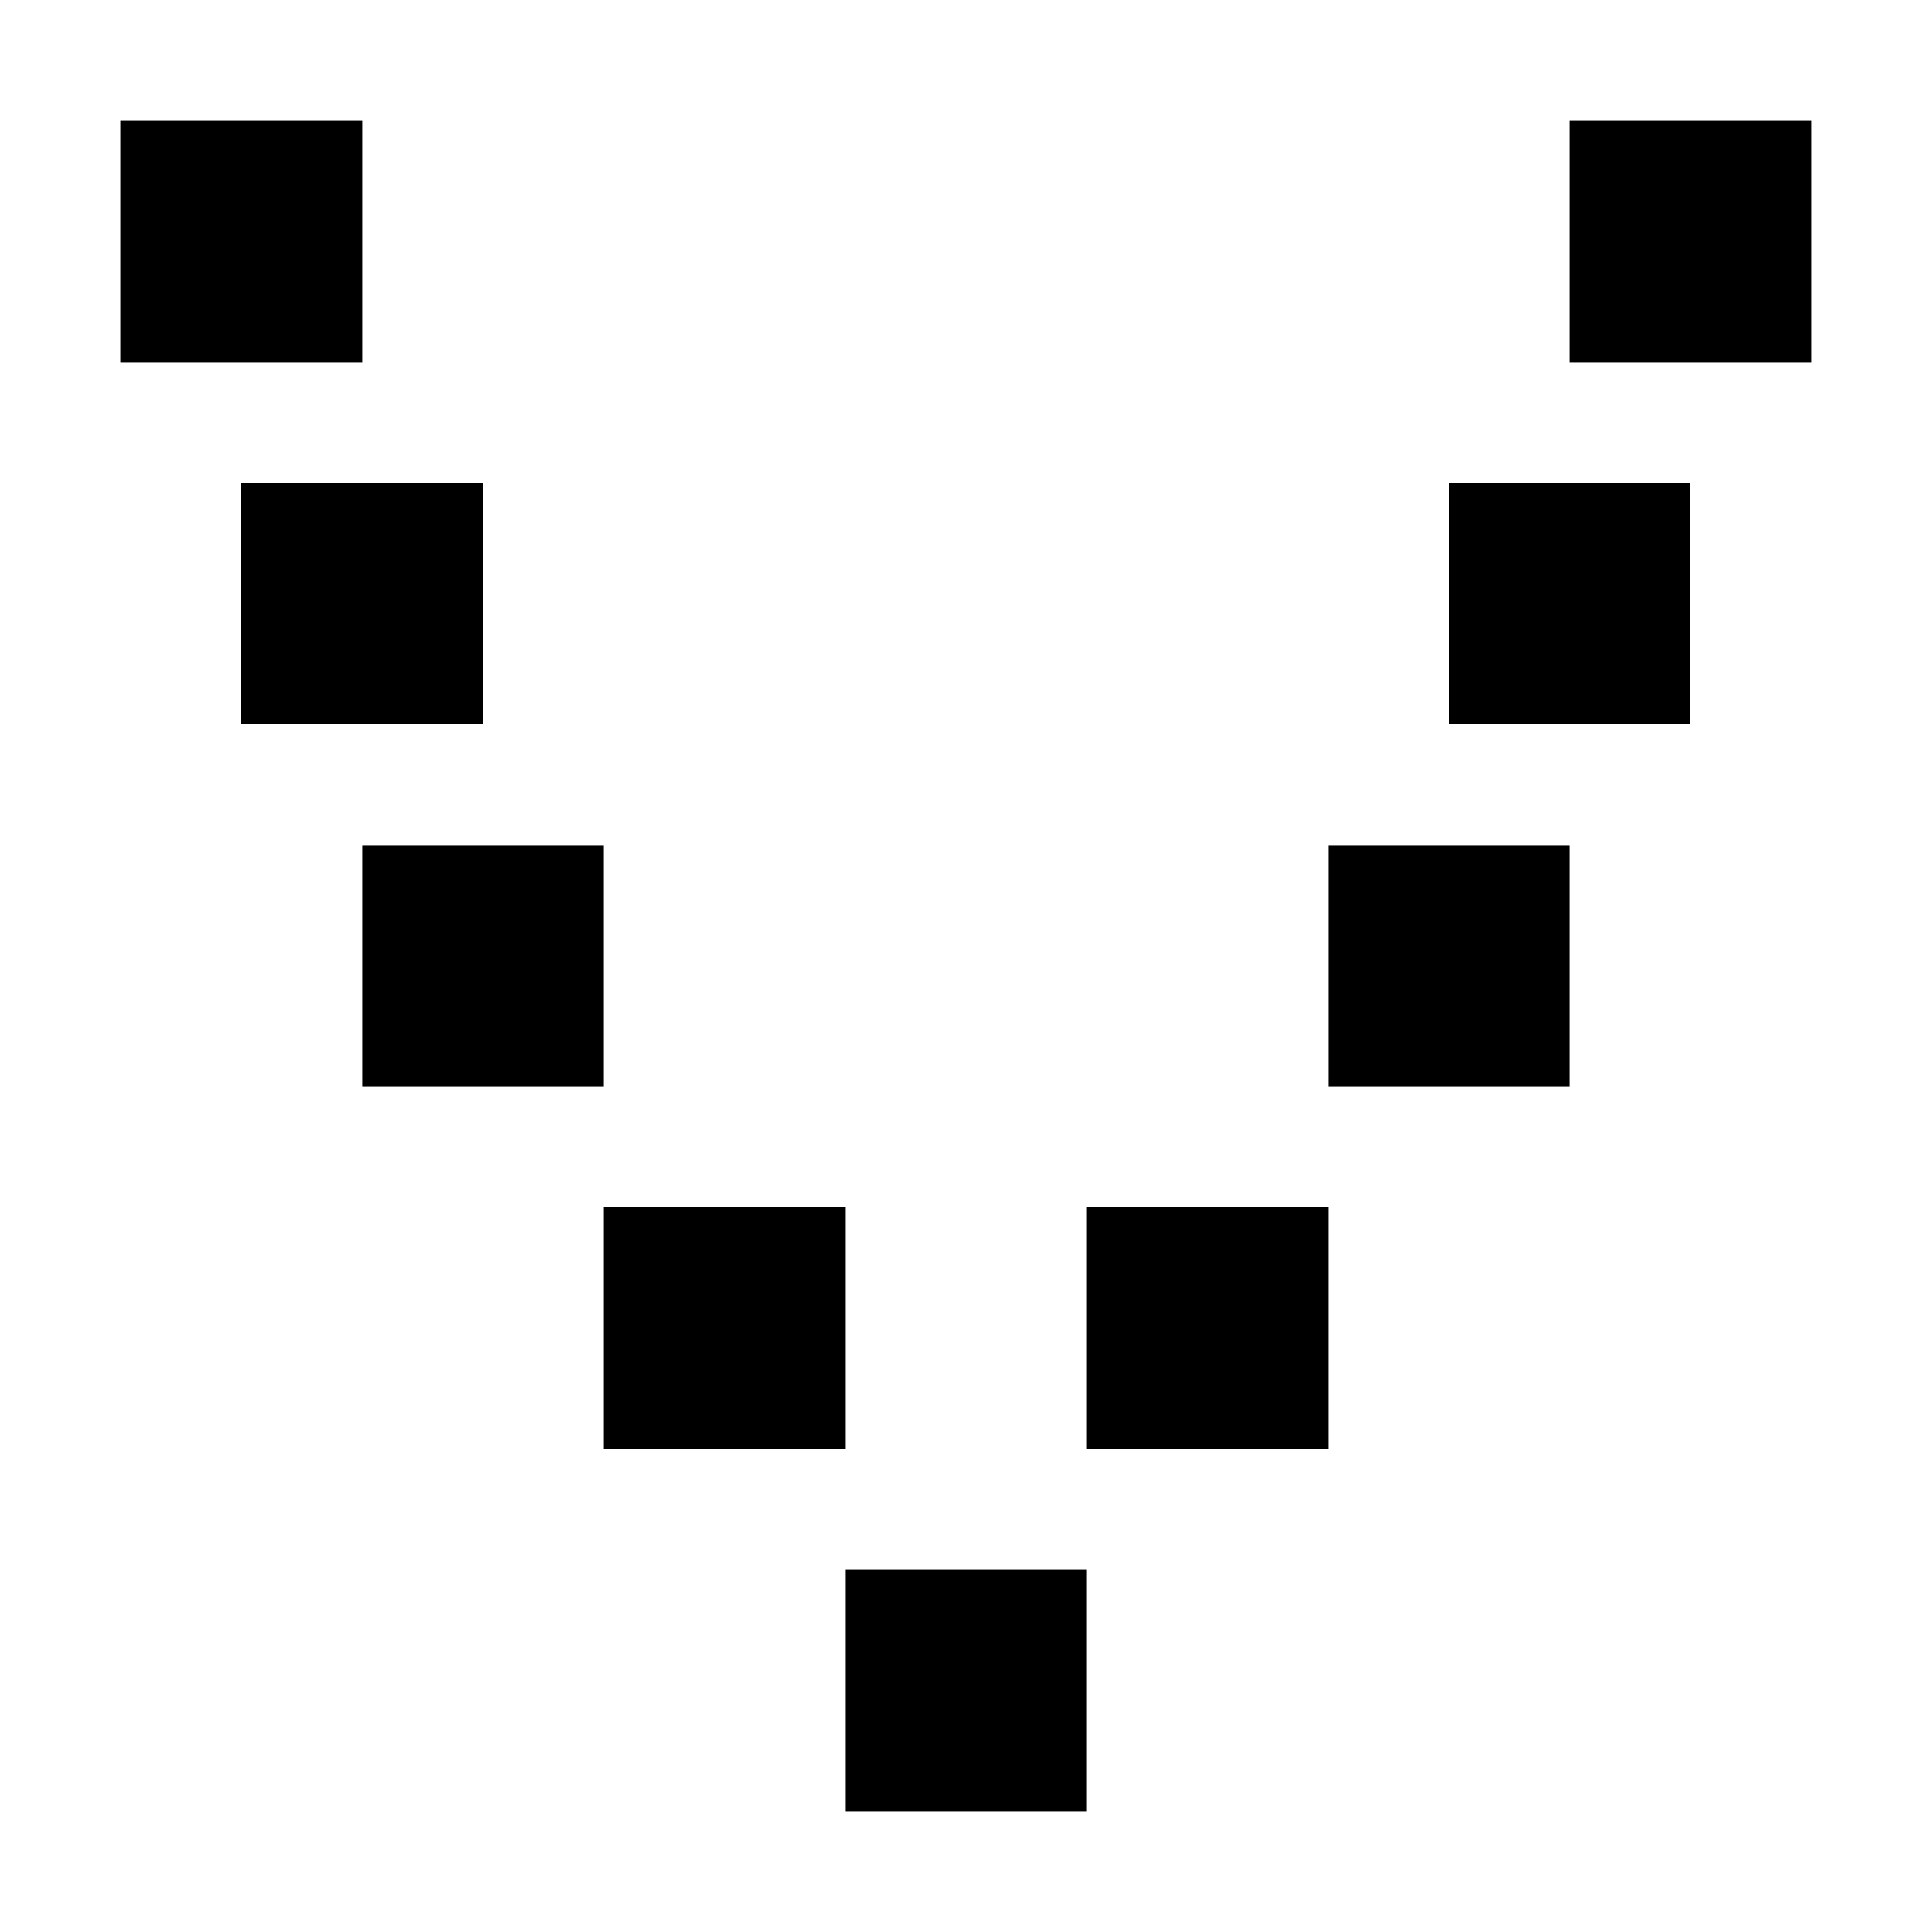
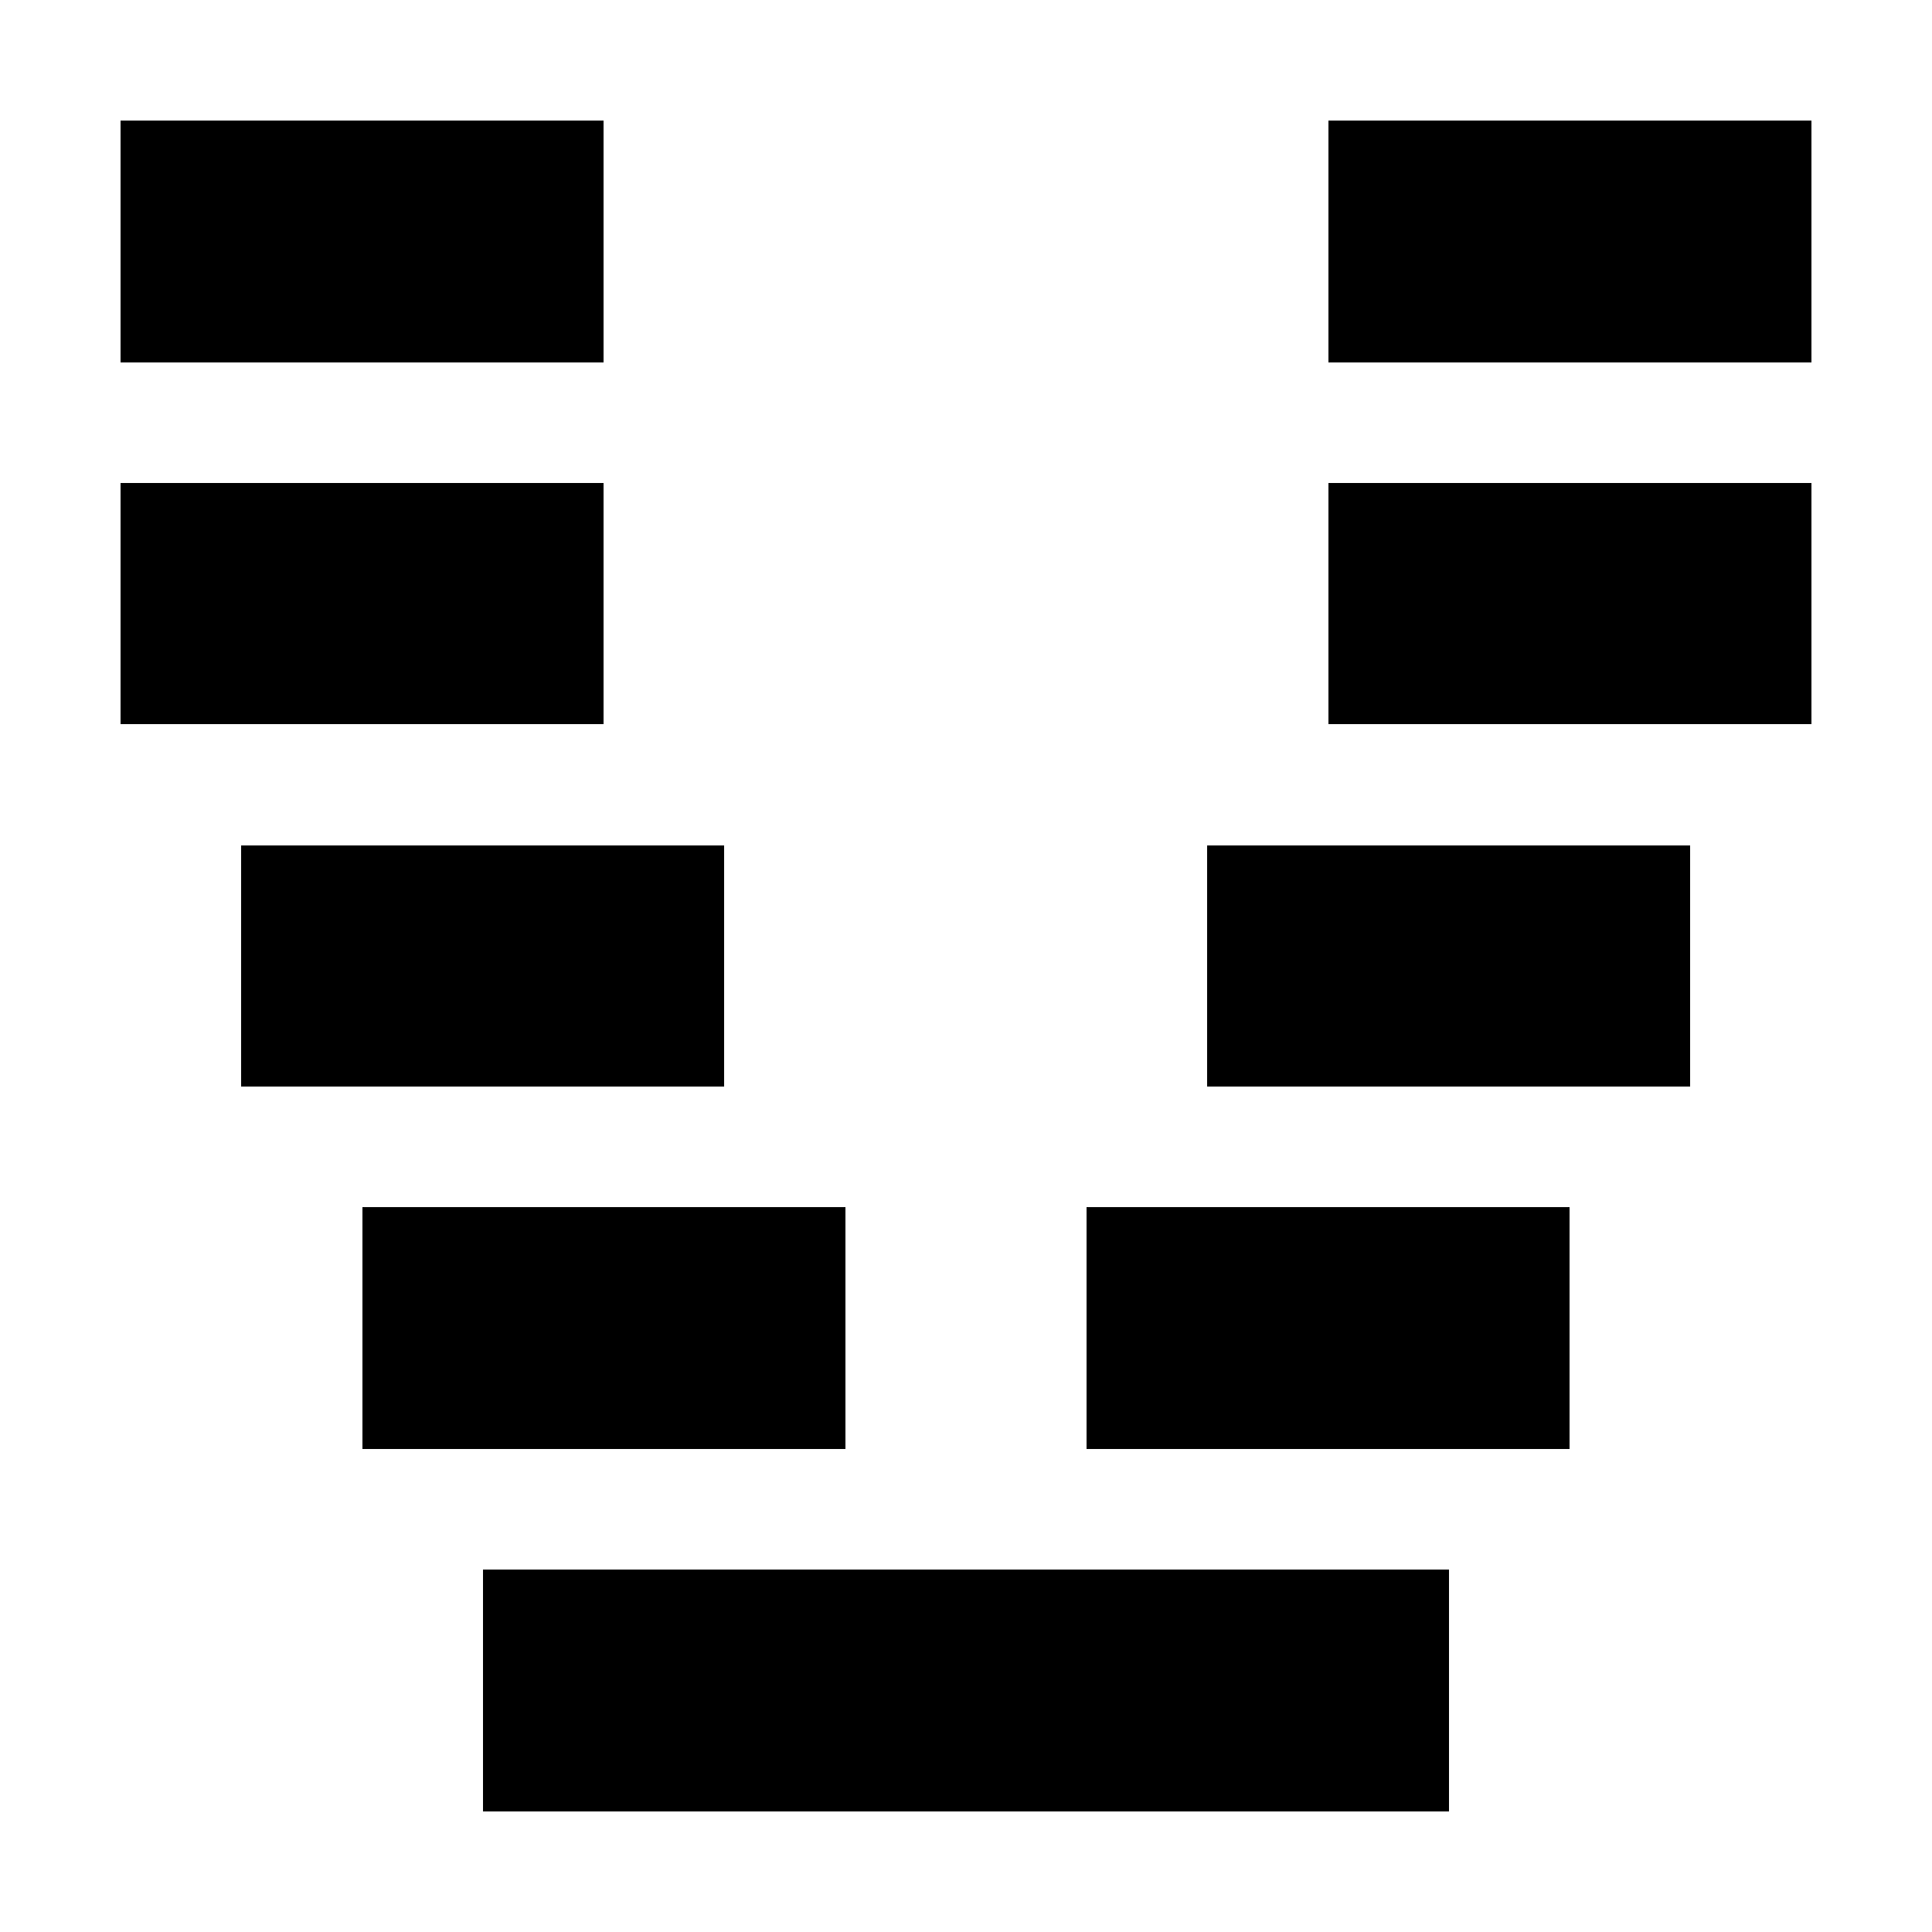
- <svg xmlns="http://www.w3.org/2000/svg" viewBox="0 0 16 16" shape-rendering="crispEdges">
-   <path fill="#000" d="M1 1h2v2H1zM13 1h2v2h-2zM2 4h2v2H2zM12 4h2v2h-2zM3 7h2v2H3zM11 7h2v2h-2zM5 10h2v2H5zM9 10h2v2H9zM7 13h2v2H7z" />
+ <svg xmlns="http://www.w3.org/2000/svg" width="16" height="16" viewBox="0 0 16 16" shape-rendering="crispEdges">
+   <path fill="#000" d="M1 1h4v2H1zM11 1h4v2h-4zM1 4h4v2H1zM11 4h4v2h-4zM2 7h4v2H2zM10 7h4v2h-4zM3 10h4v2H3zM9 10h4v2H9zM4 13h8v2H4z" />
</svg>
